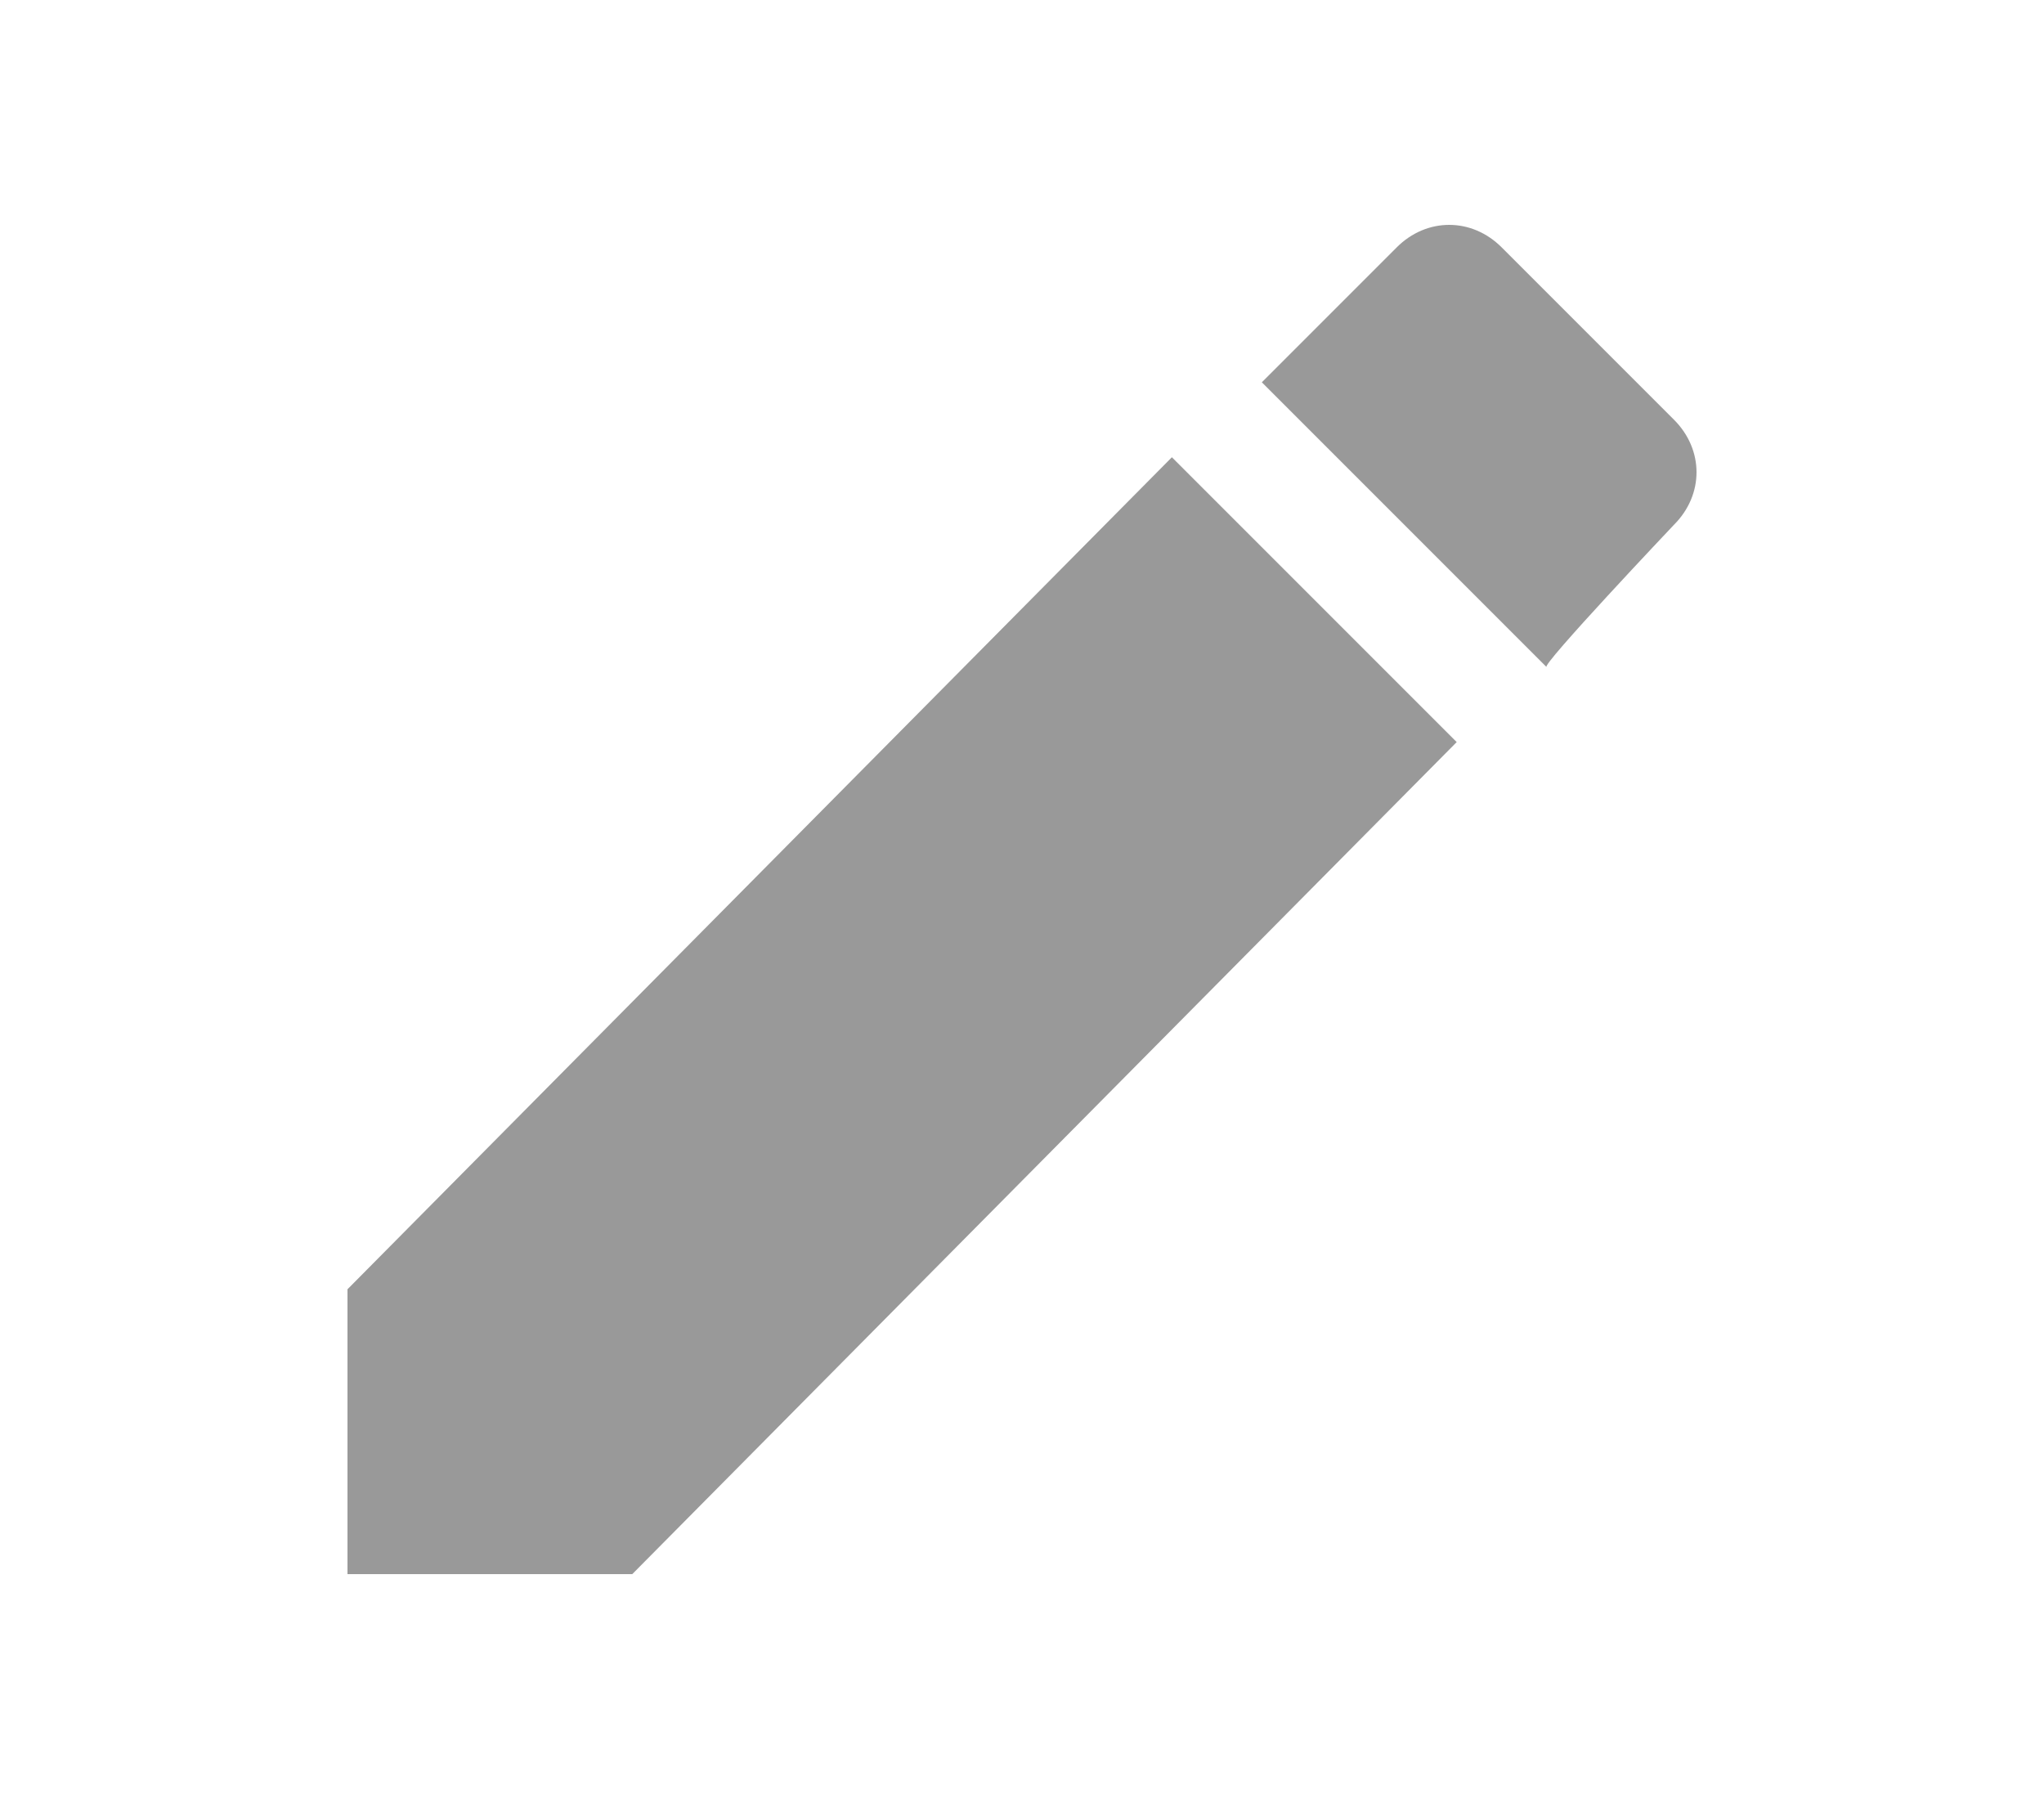
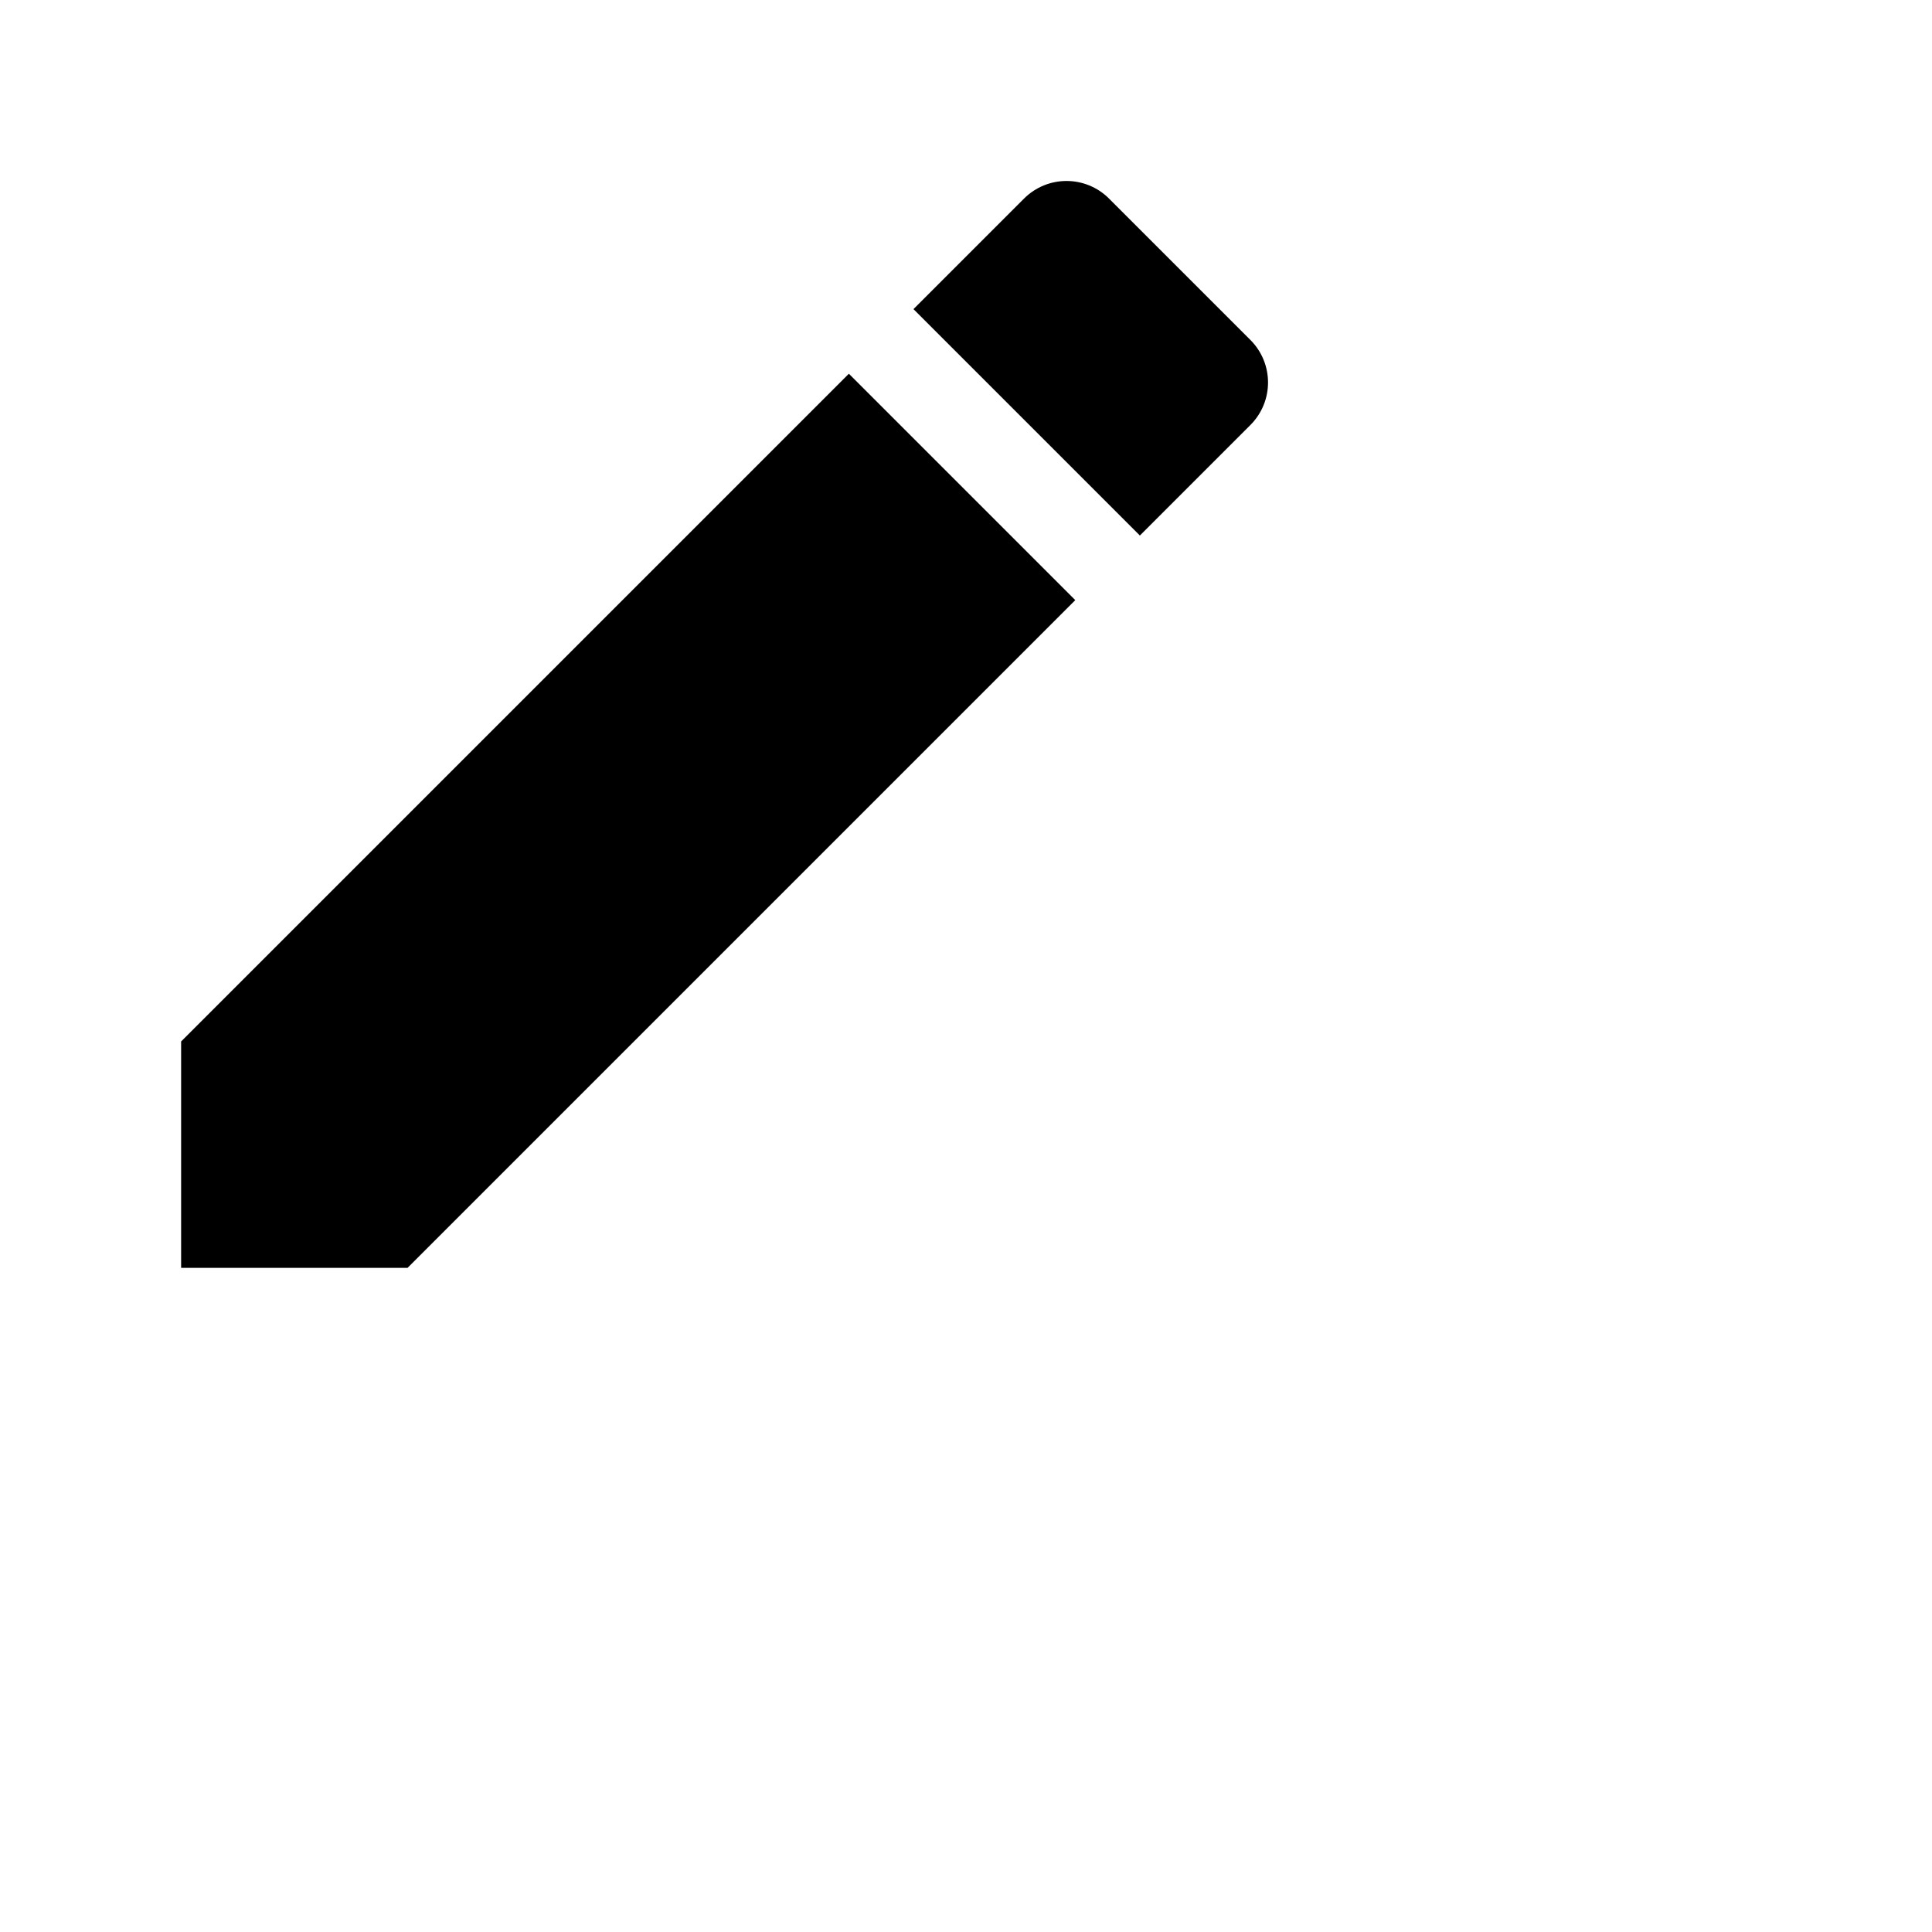
- <svg xmlns="http://www.w3.org/2000/svg" width="25px" height="22px" version="1.1" id="Layer_1" x="0px" y="0px" viewBox="0 0 24 24" style="enable-background:new 0 0 24 24;" xml:space="preserve">
-   <style type="text/css">
- 	.st0{fill:#999999;}
- </style>
-   <path class="st0" d="M3,17.2V21h3.8L17.8,9.9l-3.8-3.8L3,17.2z M20.7,7c0.4-0.4,0.4-1,0-1.4l-2.3-2.3c-0.4-0.4-1-0.4-1.4,0l-1.8,1.8  l3.8,3.8C18.9,8.9,20.7,7,20.7,7z" />
+ <svg xmlns="http://www.w3.org/2000/svg" enable-background="new 0 0 32 32" height="32" viewBox="0 0 32 32" width="32">
+   <g>
+     <rect fill="none" height="32" width="32" />
+   </g>
+   <g>
+     <g>
+       <g>
+         <polygon points="3,17.25 3,21 6.75,21 17.81,9.94 14.06,6.19" />
+       </g>
+       <g>
+         <path d="M20.71,5.63l-2.34-2.34c-0.39-0.39-1.02-0.39-1.41,0l-1.83,1.83l3.75,3.75l1.83-1.83C21.1,6.65,21.1,6.02,20.71,5.63z" />
+       </g>
+     </g>
+   </g>
</svg>
